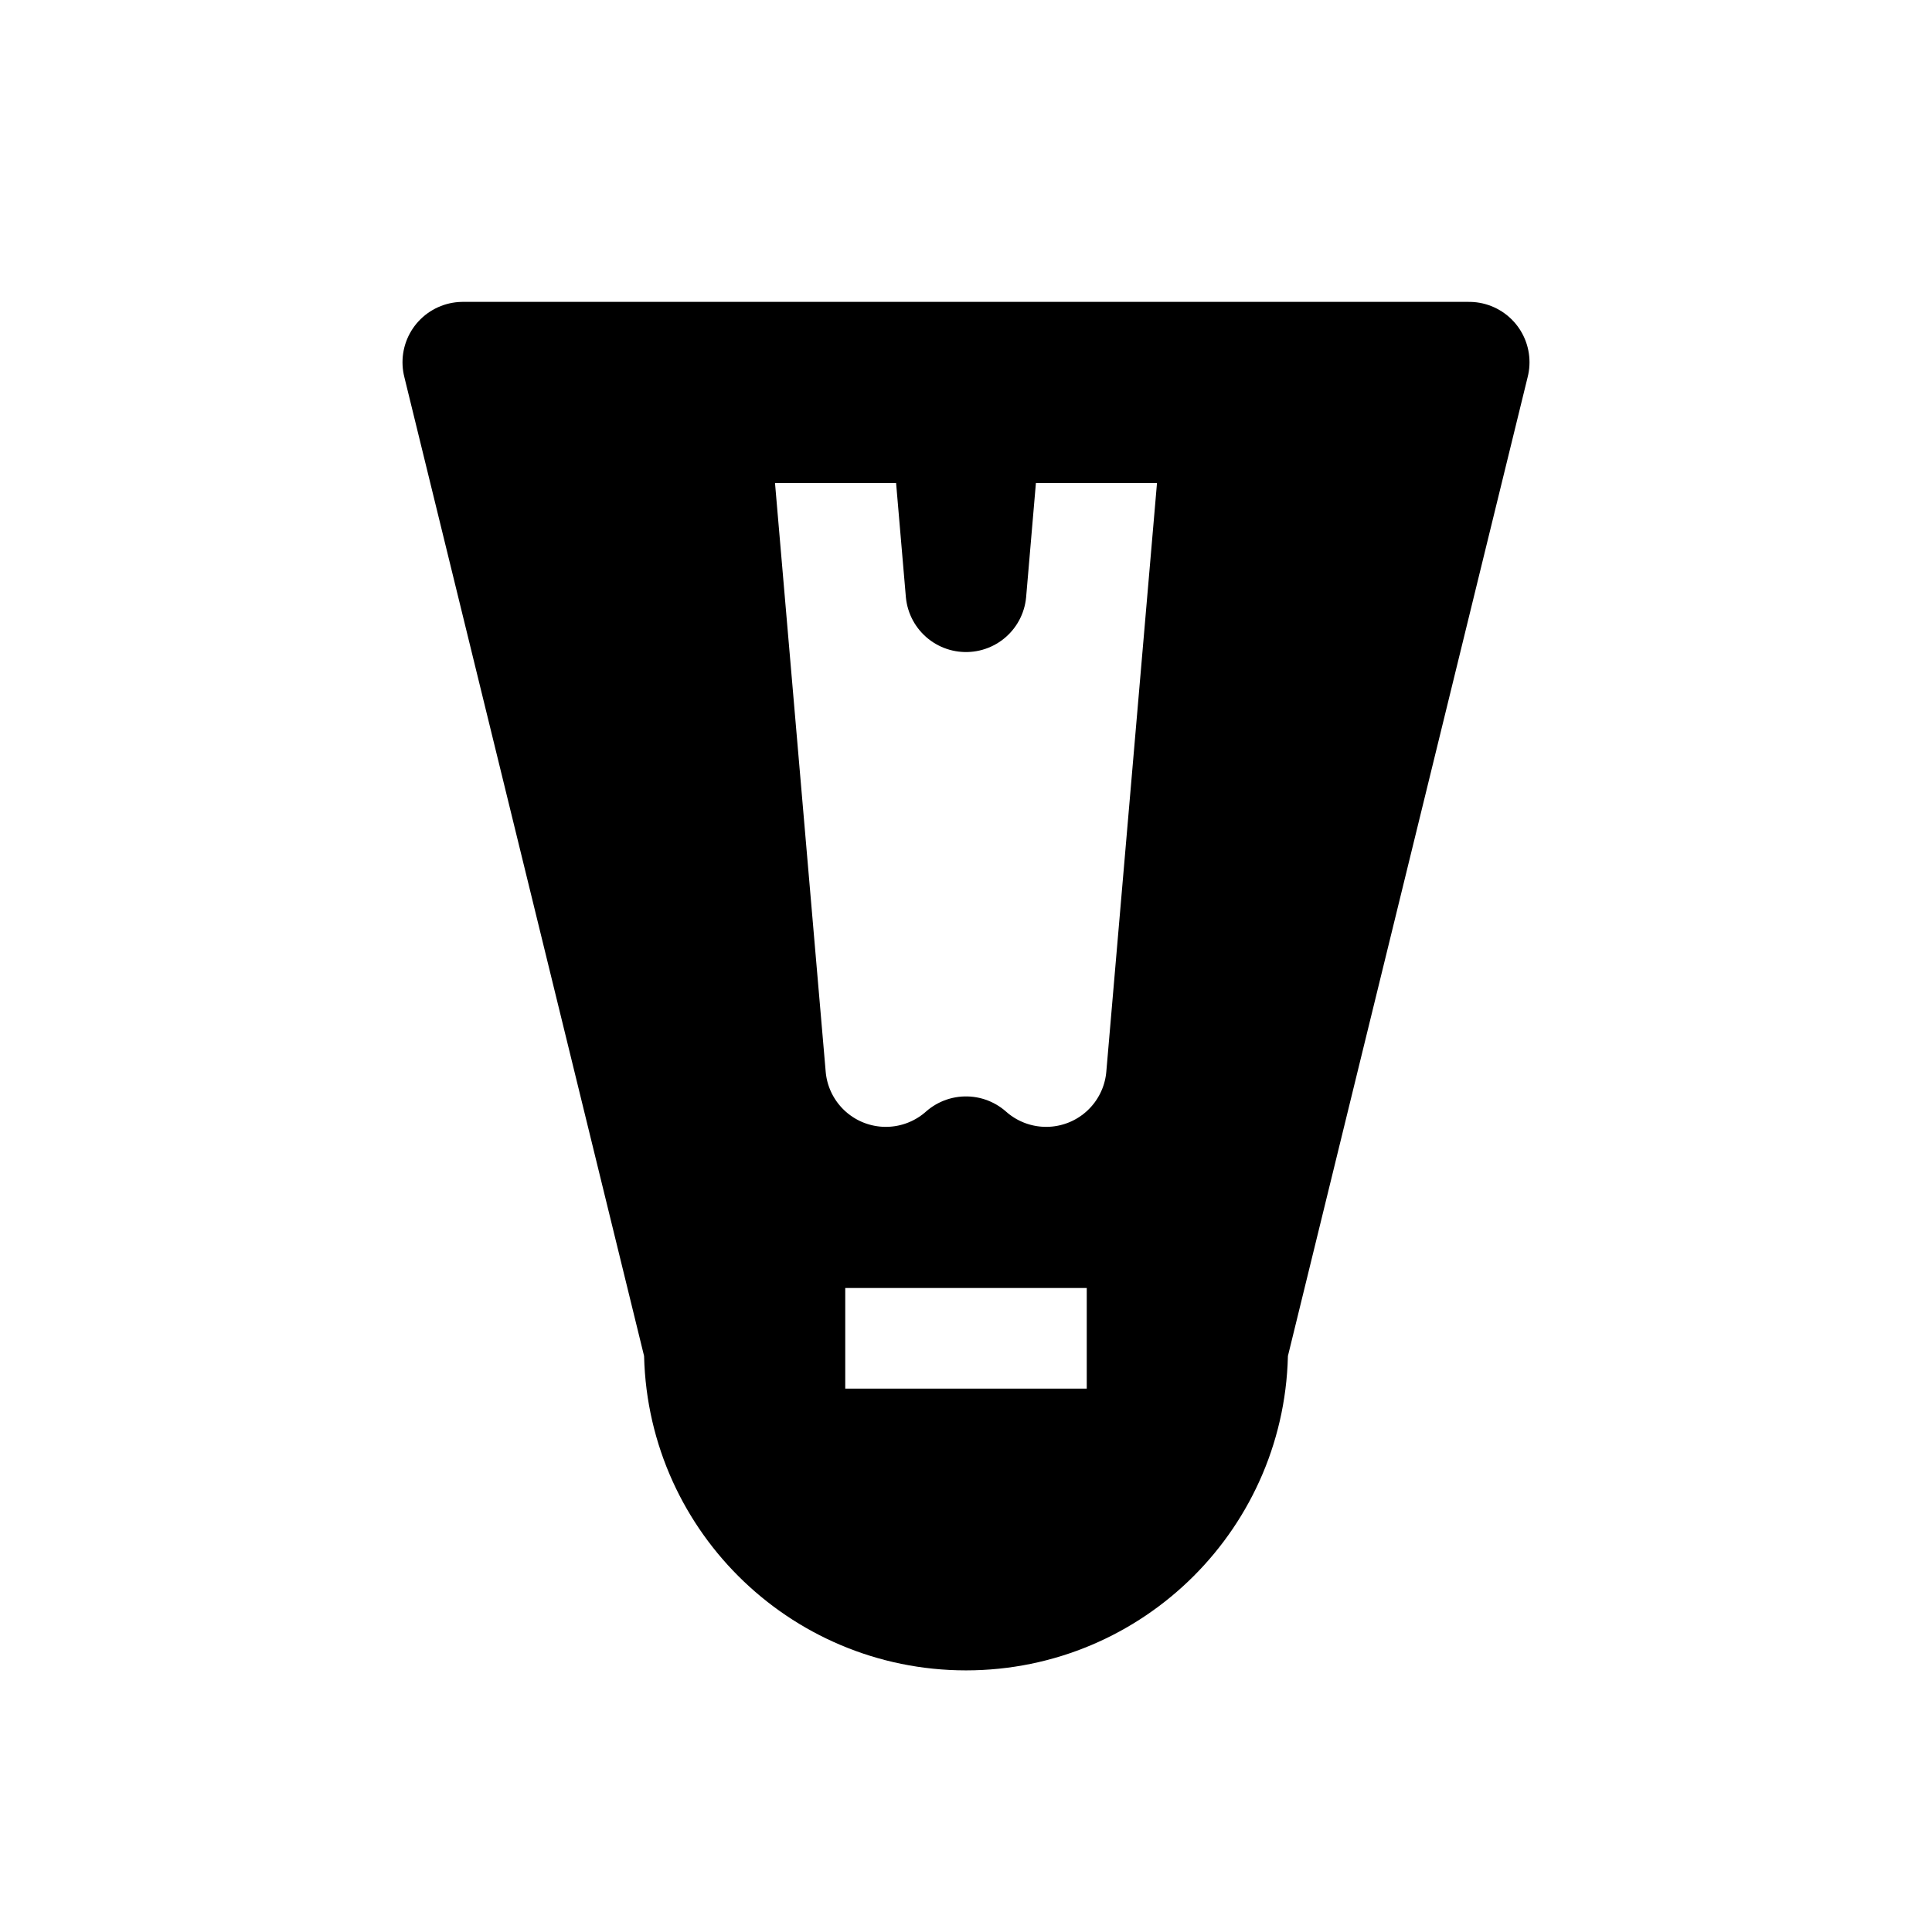
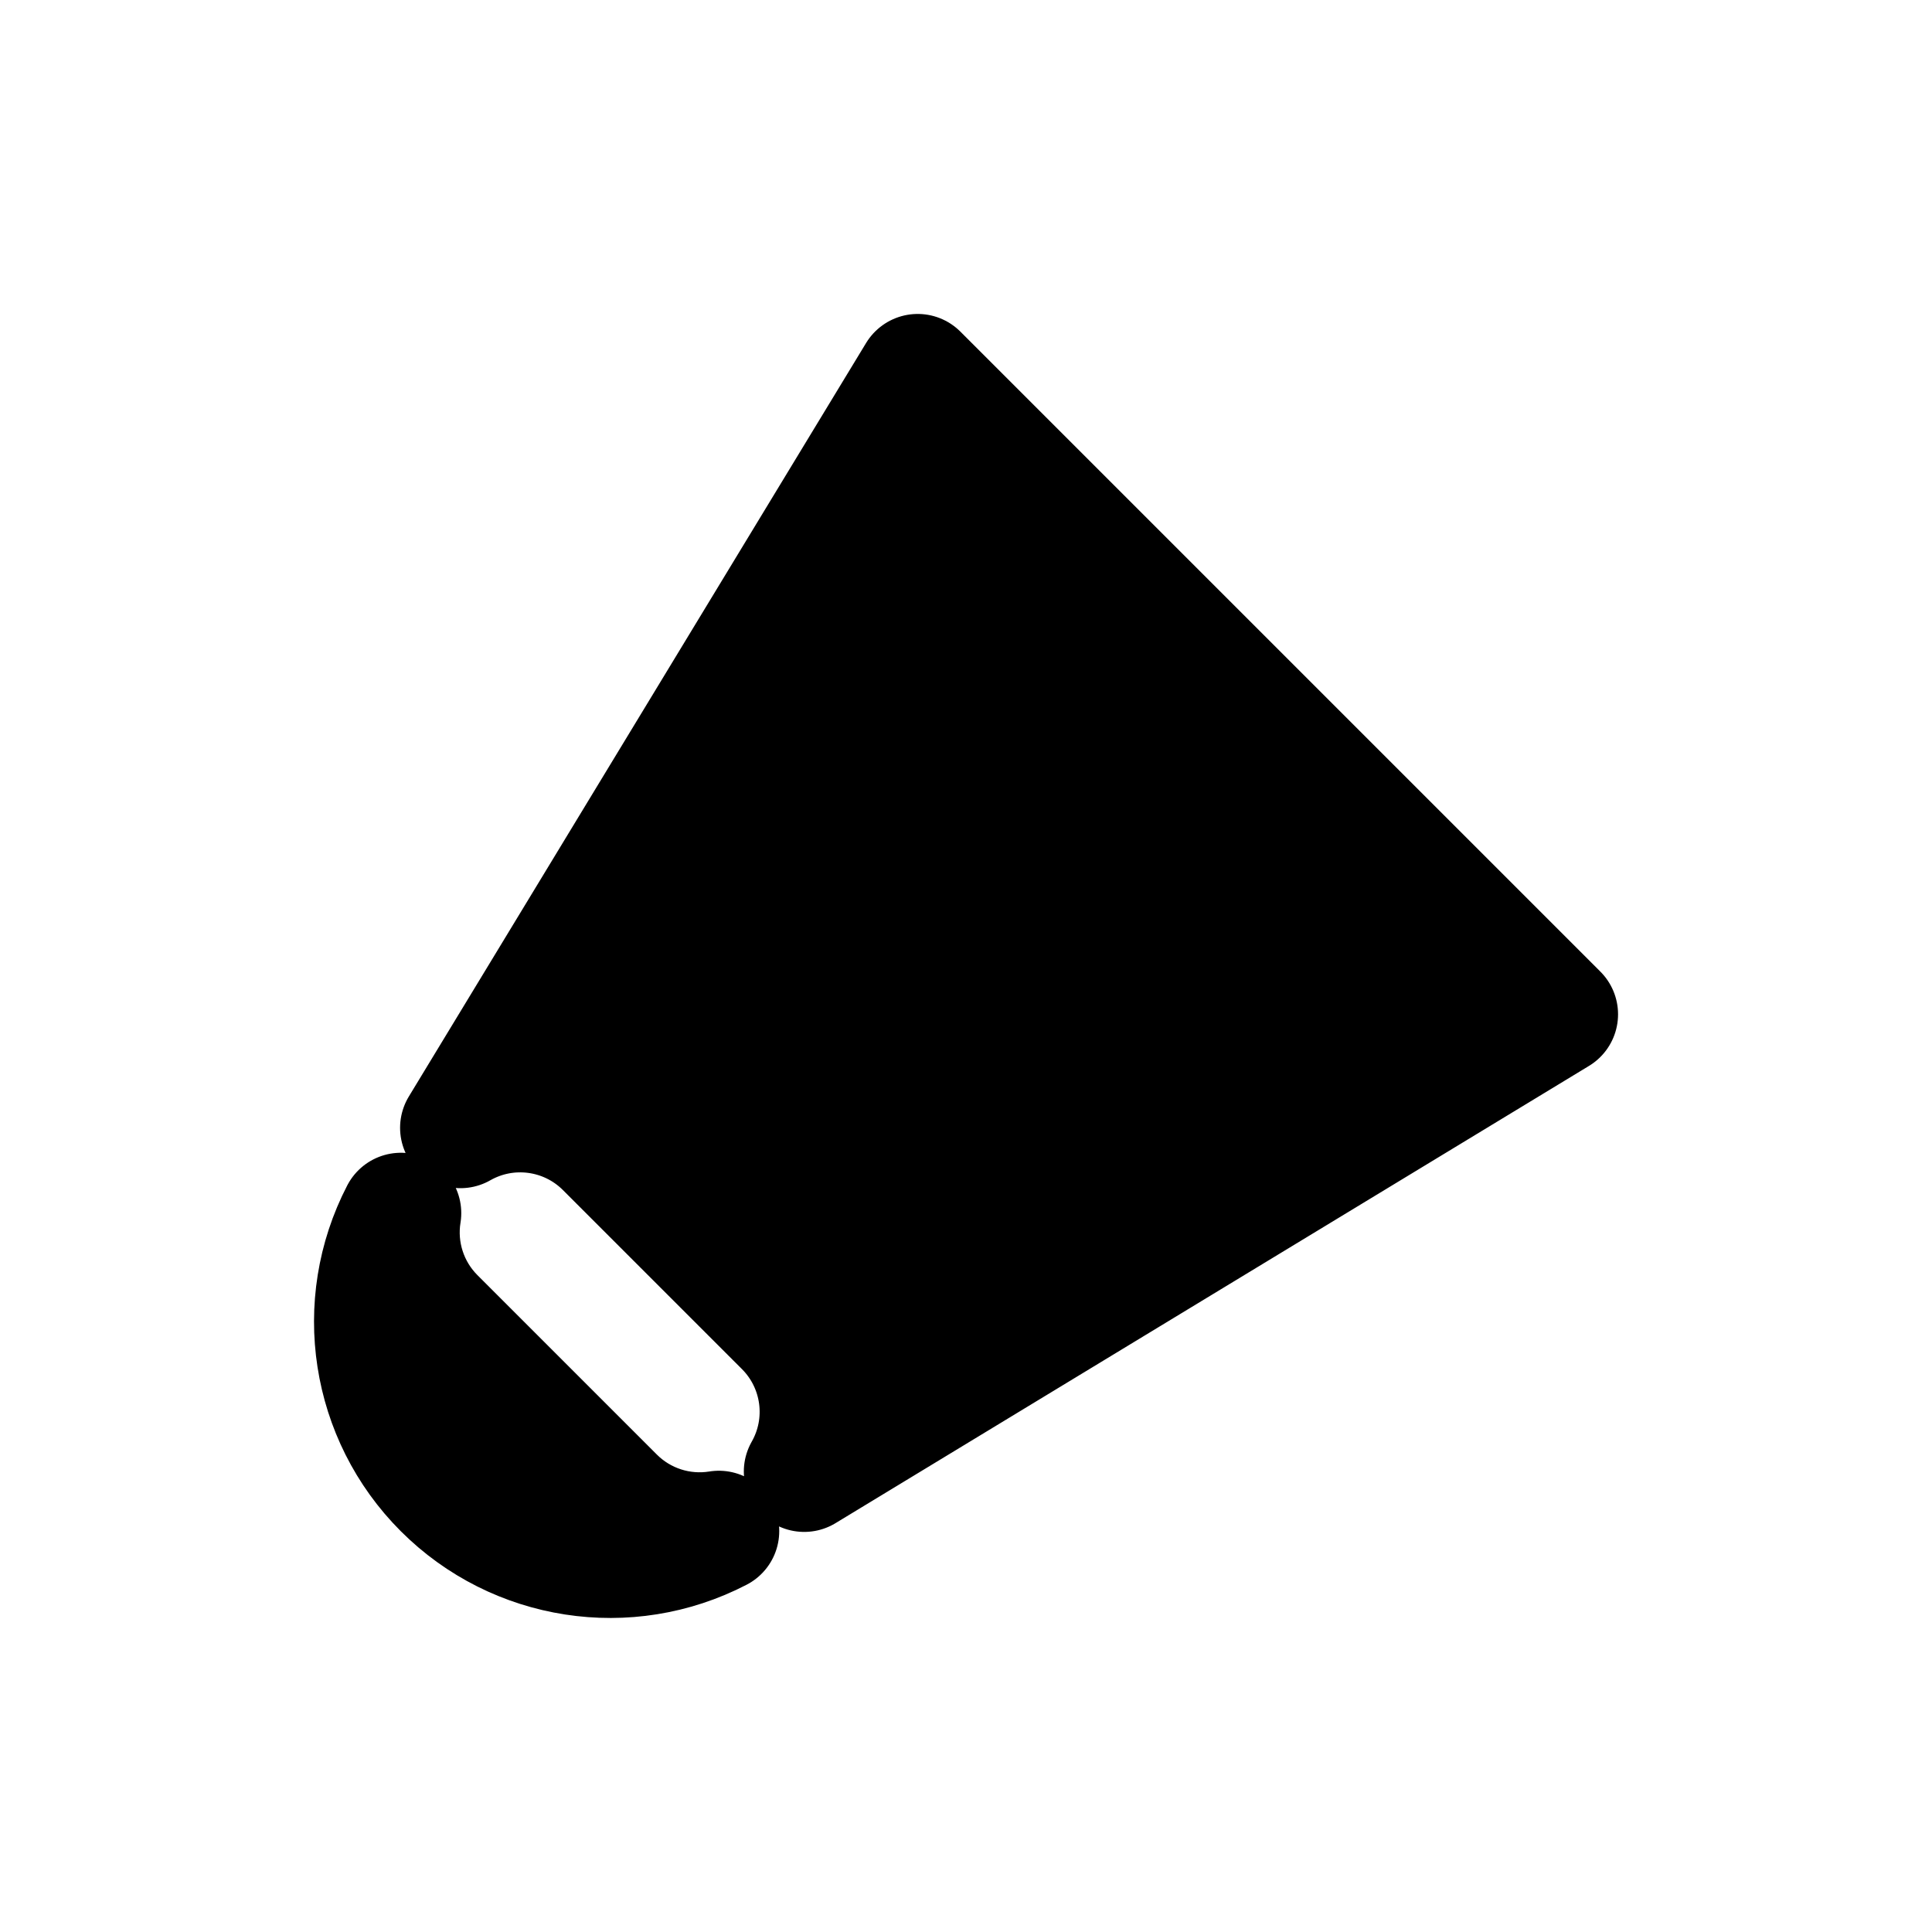
<svg xmlns="http://www.w3.org/2000/svg" viewBox="0 0 24 24" fill="currentColor" stroke="currentColor" stroke-width="1.5" stroke-linecap="round" stroke-linejoin="round" fill-rule="evenodd">
-   <path d="M8.75 16.75A3.25 3.25 0 1 0 15.25 16.75L18.25 4.5H5.75ZM9.51 13.38L8.81 5.25H11.82L12 7.35L12.18 5.25H15.19L14.49 13.38A1.5 1.5 0 0 1 12 14.37A1.5 1.5 0 0 1 9.51 13.38ZM14.25 15.25V18H9.75V15.25Z" />
+   <path d="M19.35 12.6L11.4 4.65L5.72 14.01A1.5 1.5 0 0 1 7.52 14.25L9.75 16.48A1.5 1.5 0 0 1 9.99 18.28ZM8.93 19.02A1.5 1.5 0 0 1 7.63 18.6L5.4 16.37A1.5 1.5 0 0 1 4.98 15.07A2.93 2.93 0 0 0 8.93 19.02Z" />
</svg>
